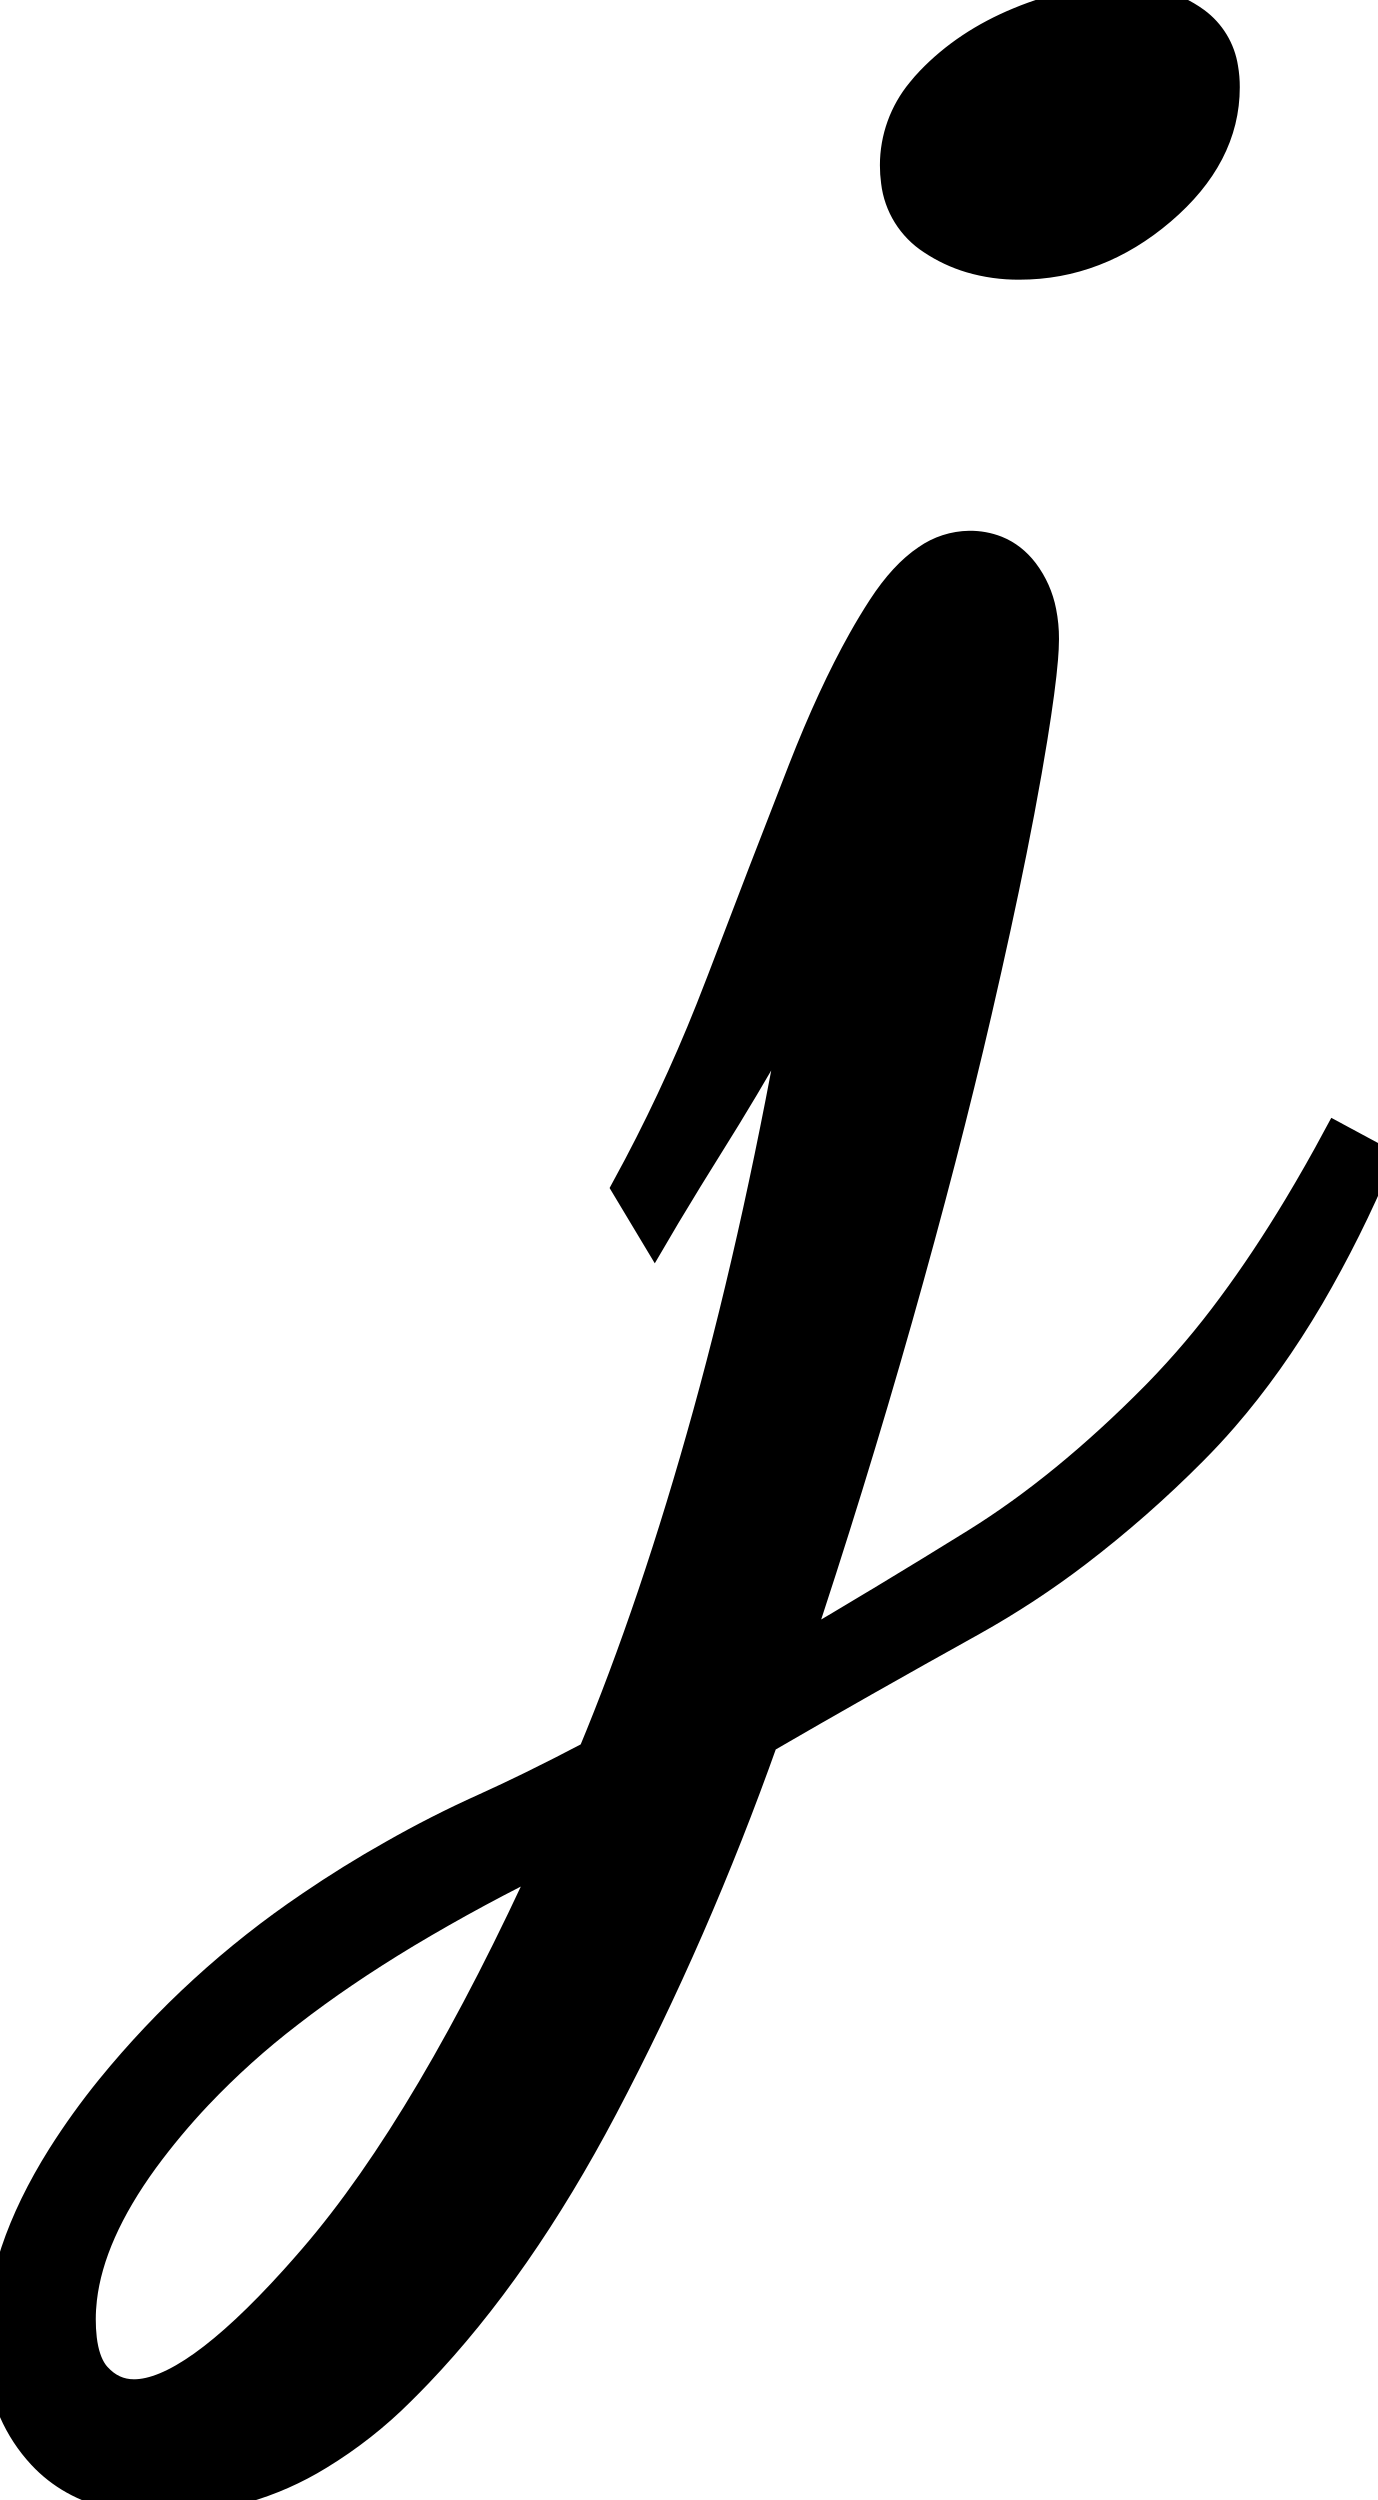
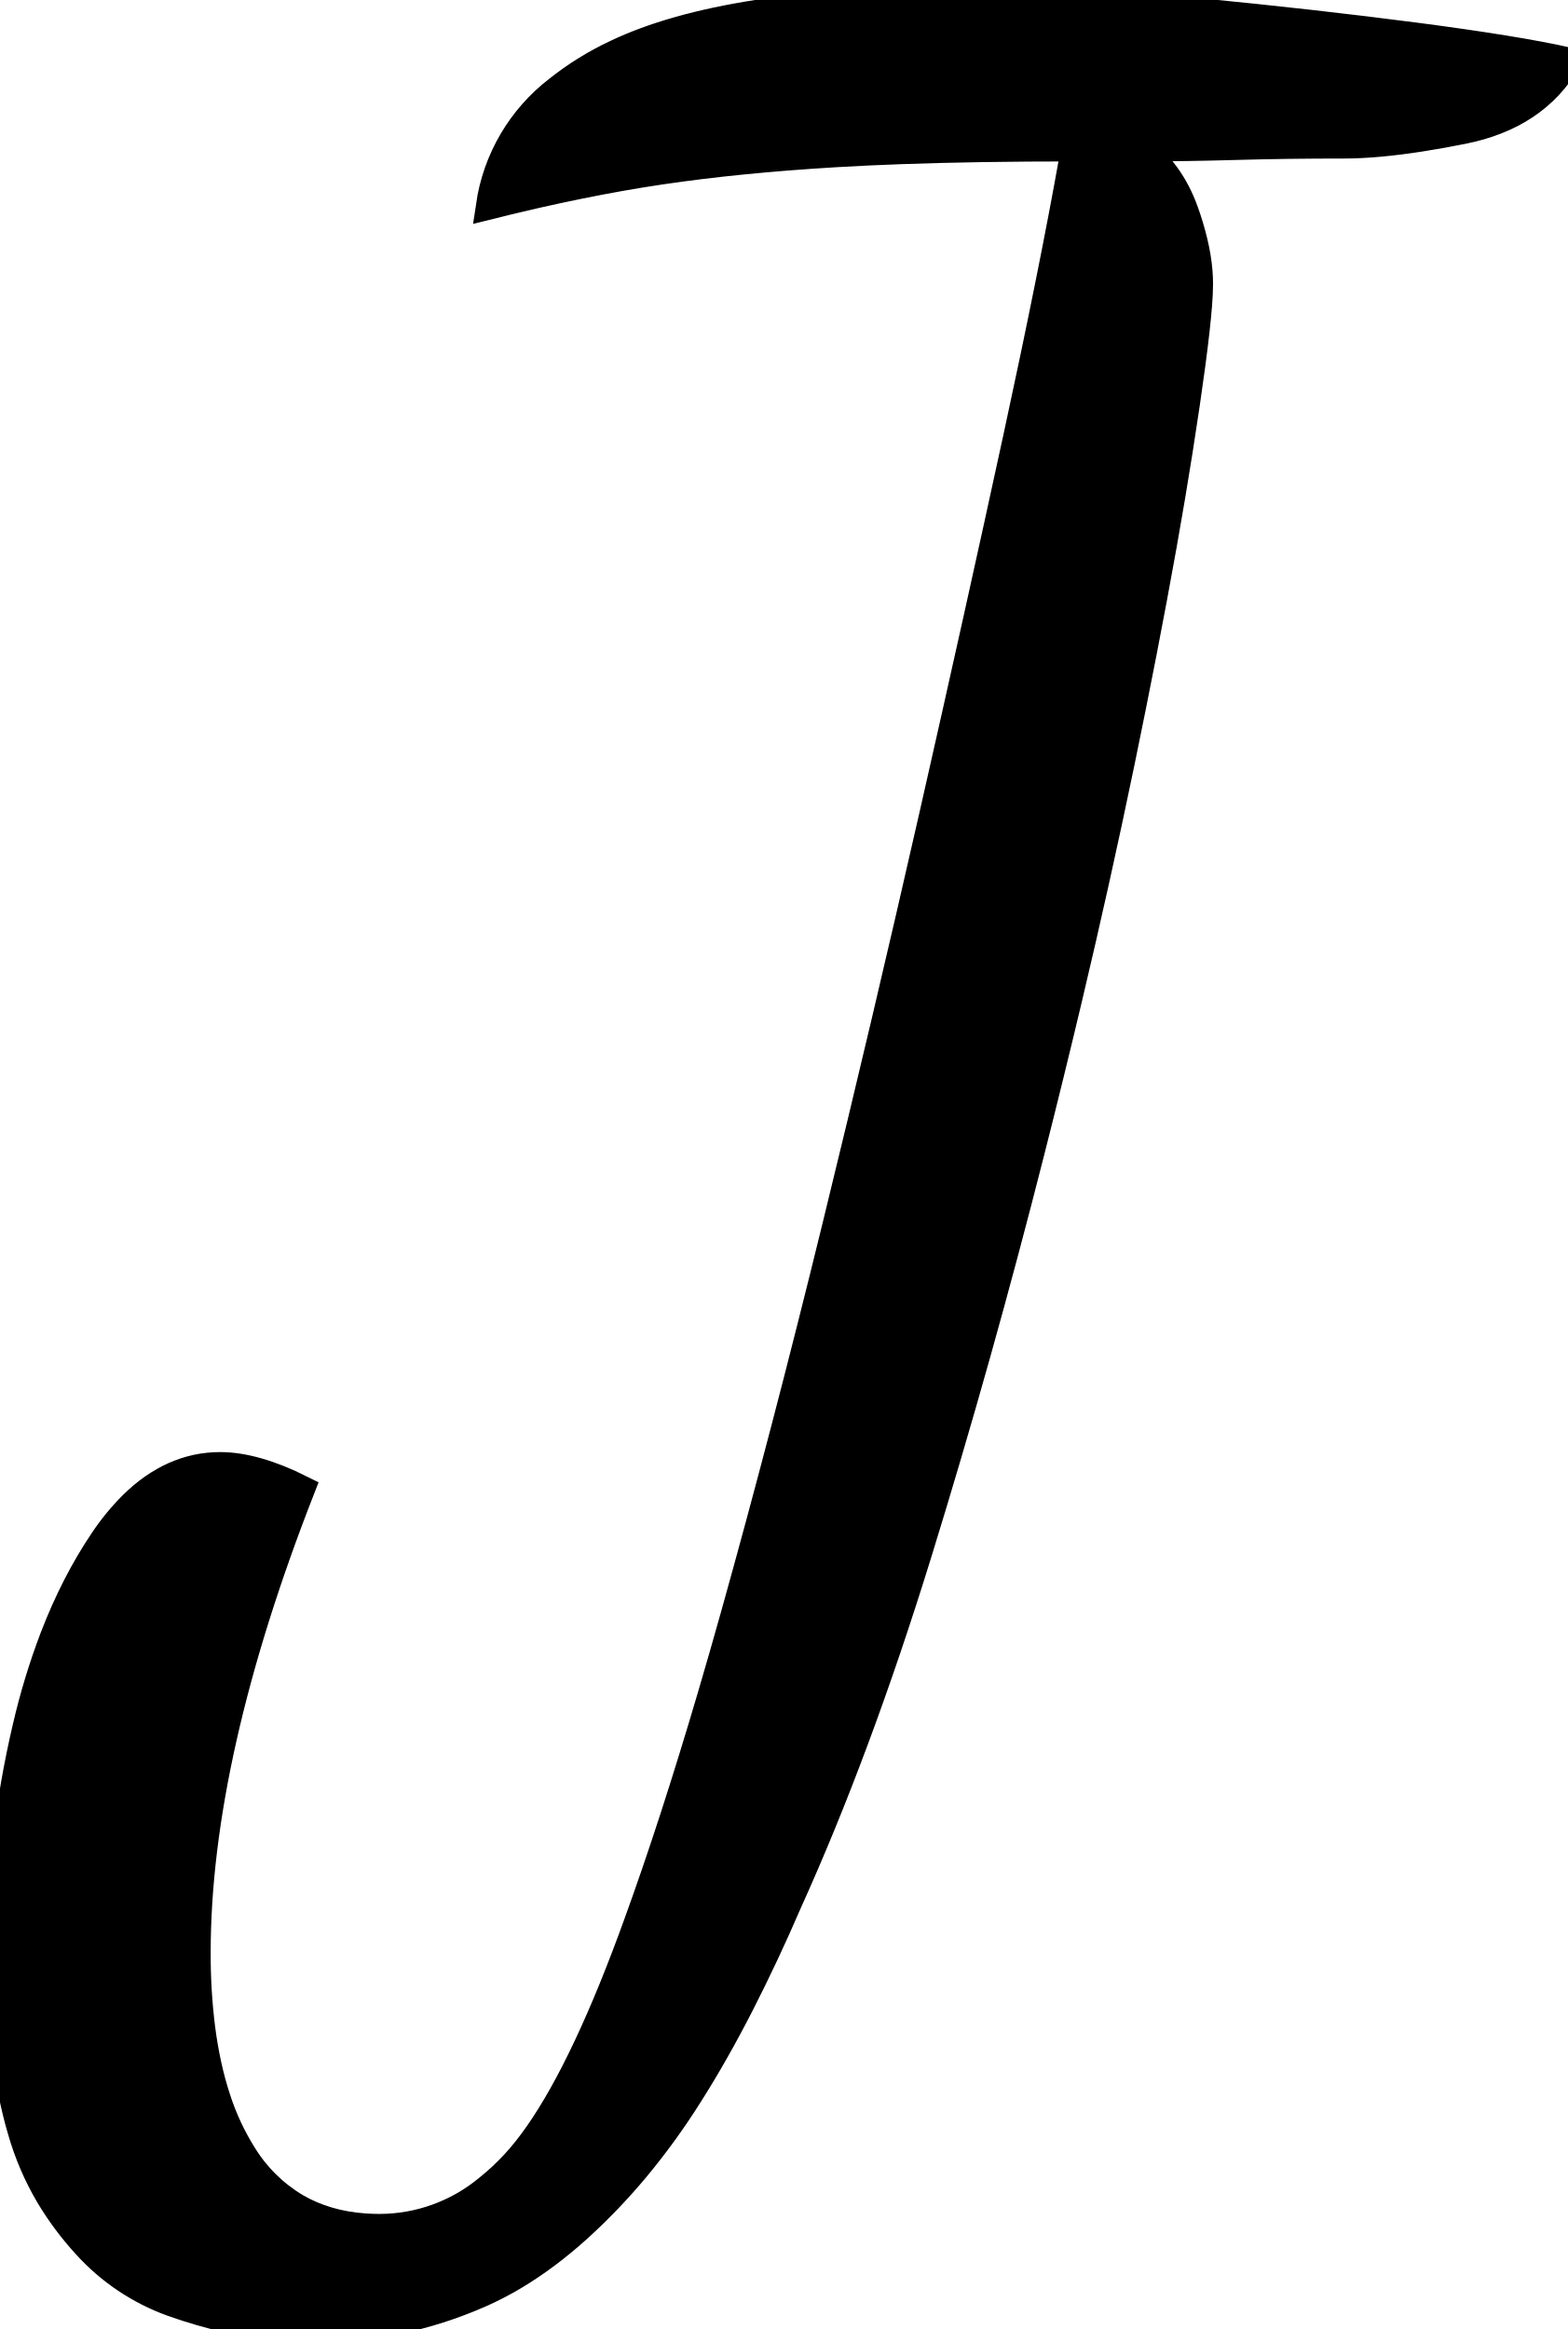
- <svg xmlns="http://www.w3.org/2000/svg" width="44.2" height="80.2" viewBox="0 0 44.2 80.2">
+ <svg xmlns="http://www.w3.org/2000/svg" width="54.1" height="80.4" viewBox="0 0 54.1 80.4">
  <g id="svgGroup" stroke-linecap="round" fill-rule="evenodd" font-size="9pt" stroke="#000" stroke-width="0.25mm" fill="#000" style="stroke:#000;stroke-width:0.25mm;fill:#000">
-     <path d="M 21 39.6 L 20.1 38.1 A 52.205 52.205 0 0 0 22.785 32.385 A 58.321 58.321 0 0 0 23.15 31.45 Q 24.5 27.9 25.75 24.7 Q 26.695 22.281 27.668 20.548 A 18.962 18.962 0 0 1 28.3 19.5 Q 28.991 18.438 29.738 17.94 A 2.425 2.425 0 0 1 31.1 17.5 A 2.288 2.288 0 0 1 31.962 17.657 Q 32.479 17.865 32.85 18.35 A 3.086 3.086 0 0 1 33.416 19.624 A 4.356 4.356 0 0 1 33.5 20.5 A 7.924 7.924 0 0 1 33.47 21.128 Q 33.394 22.055 33.13 23.686 A 89.886 89.886 0 0 1 32.95 24.75 A 103.888 103.888 0 0 1 32.467 27.309 Q 32.006 29.606 31.35 32.45 Q 30.3 37 28.8 42.3 A 243.752 243.752 0 0 1 25.5 53 Q 28.4 51.3 31.3 49.5 Q 34.155 47.728 37.058 44.794 A 43.656 43.656 0 0 0 37.15 44.7 A 26.56 26.56 0 0 0 39.522 41.9 Q 40.594 40.455 41.646 38.707 A 53.352 53.352 0 0 0 42.9 36.5 L 44.2 37.2 A 37.509 37.509 0 0 1 42.012 41.59 Q 40.727 43.774 39.253 45.472 A 20.823 20.823 0 0 1 38.25 46.55 A 36.323 36.323 0 0 1 34.542 49.807 A 28.118 28.118 0 0 1 31.2 52 Q 27.6 54 24.5 55.8 Q 22.3 62 19.35 67.6 Q 16.633 72.757 13.408 76.133 A 26.594 26.594 0 0 1 12.85 76.7 A 13.984 13.984 0 0 1 10.227 78.764 A 9.649 9.649 0 0 1 5.2 80.2 A 6.9 6.9 0 0 1 3.65 80.036 Q 2.246 79.713 1.35 78.75 A 4.992 4.992 0 0 1 0.03 75.737 A 6.664 6.664 0 0 1 0 75.1 Q 0 72.339 1.977 69.188 A 22.791 22.791 0 0 1 3.55 67 A 29.715 29.715 0 0 1 9.962 61.138 A 35.893 35.893 0 0 1 12.6 59.5 A 34.863 34.863 0 0 1 15.547 58.001 L 15.55 58 A 53.393 53.393 0 0 0 17.08 57.278 Q 17.991 56.831 19 56.3 Q 21 51.5 22.7 45.35 Q 24.4 39.2 25.7 31.7 Q 24.411 34.02 23.307 35.824 A 74.609 74.609 0 0 1 22.95 36.4 Q 21.993 37.931 21.358 38.994 A 67.771 67.771 0 0 0 21 39.6 Z M 9.443 73.139 A 39.513 39.513 0 0 0 10.05 72.45 Q 13.8 68.1 17.7 59.5 A 59.636 59.636 0 0 0 13.028 62.02 Q 10.934 63.282 9.265 64.577 A 24.924 24.924 0 0 0 6.35 67.2 A 21.748 21.748 0 0 0 4.622 69.269 Q 2.879 71.666 2.639 73.743 A 5.705 5.705 0 0 0 2.6 74.4 A 5.343 5.343 0 0 0 2.635 75.038 Q 2.718 75.723 2.994 76.118 A 1.337 1.337 0 0 0 3.1 76.25 Q 3.6 76.8 4.3 76.8 Q 6.135 76.8 9.443 73.139 Z M 31.135 8.281 A 5.404 5.404 0 0 0 32.7 8.5 Q 35.2 8.5 37.25 6.75 Q 39.3 5 39.3 2.8 A 3.484 3.484 0 0 0 39.248 2.182 A 2.265 2.265 0 0 0 38.35 0.7 A 3.466 3.466 0 0 0 37.101 0.125 A 4.636 4.636 0 0 0 36 0 A 7.756 7.756 0 0 0 34.529 0.144 A 9.561 9.561 0 0 0 32.7 0.7 Q 31 1.4 29.85 2.6 A 4.959 4.959 0 0 0 29.549 2.944 A 3.698 3.698 0 0 0 28.7 5.3 A 3.769 3.769 0 0 0 28.735 5.826 A 2.585 2.585 0 0 0 29.9 7.7 A 4.609 4.609 0 0 0 31.135 8.281 Z" vector-effect="non-scaling-stroke" />
+     <path d="M 7.904 80.066 A 13.256 13.256 0 0 0 10.8 80.4 Q 13.8 80.4 16.55 79.2 A 10.676 10.676 0 0 0 17.731 78.592 Q 18.853 77.926 19.959 76.929 A 20.952 20.952 0 0 0 21.95 74.85 A 23.672 23.672 0 0 0 23.794 72.303 Q 24.685 70.901 25.57 69.172 A 59.891 59.891 0 0 0 27.2 65.7 Q 29.6 60.4 31.7 53.6 Q 33.8 46.8 35.6 39.7 A 347.357 347.357 0 0 0 36.88 34.488 A 286.246 286.246 0 0 0 38.7 26.3 A 334.972 334.972 0 0 0 39.454 22.543 Q 40.219 18.609 40.7 15.55 Q 41.247 12.073 41.367 10.52 A 9.701 9.701 0 0 0 41.4 9.8 A 5.242 5.242 0 0 0 41.382 9.37 Q 41.342 8.885 41.214 8.348 A 9.986 9.986 0 0 0 40.9 7.3 Q 40.4 5.9 39.3 5.1 Q 40.9 5.1 42.65 5.05 Q 44.4 5 46.4 5 A 10.342 10.342 0 0 0 46.417 5 Q 47.512 4.998 49.025 4.764 A 34.391 34.391 0 0 0 50.5 4.5 Q 53 4 54.1 2.1 Q 52.3 1.7 48.85 1.25 Q 45.4 0.8 41.3 0.4 Q 37.2 0 33.2 0 Q 25.1 0 21.25 1.85 A 10.118 10.118 0 0 0 19.259 3.085 A 6.195 6.195 0 0 0 16.9 7.1 Q 20.1 6.3 22.8 5.9 Q 25.5 5.5 28.85 5.3 A 94.809 94.809 0 0 1 31.095 5.195 Q 33.731 5.1 37.1 5.1 A 139.08 139.08 0 0 1 37.029 5.503 Q 36.335 9.399 35.1 15.1 Q 33.8 21.1 32.2 28.15 Q 30.6 35.2 28.85 42.35 Q 27.1 49.5 25.35 55.75 A 215.003 215.003 0 0 1 24.538 58.578 Q 23.225 63.031 22 66.4 A 59.672 59.672 0 0 1 21.133 68.666 Q 19.393 72.936 17.75 74.7 A 8.357 8.357 0 0 1 16.827 75.557 A 5.868 5.868 0 0 1 13.1 76.9 A 7.241 7.241 0 0 1 12.588 76.882 Q 11.253 76.788 10.221 76.189 A 5.348 5.348 0 0 1 8.4 74.4 A 8.603 8.603 0 0 1 7.489 72.445 Q 7.128 71.349 6.956 70.017 A 20.501 20.501 0 0 1 6.8 67.4 Q 6.8 64 7.7 60 Q 8.6 56 10.4 51.4 Q 8.8 50.6 7.6 50.6 Q 5.947 50.6 4.578 51.943 A 8.05 8.05 0 0 0 3.55 53.2 Q 2.566 54.663 1.85 56.521 A 23.76 23.76 0 0 0 0.9 59.65 Q 0 63.5 0 67.4 Q 0 71.075 0.732 73.544 A 9.582 9.582 0 0 0 1.7 75.8 A 10.5 10.5 0 0 0 2.969 77.501 A 7.399 7.399 0 0 0 5.95 79.5 A 17.068 17.068 0 0 0 7.904 80.066 Z" vector-effect="non-scaling-stroke" />
  </g>
</svg>
